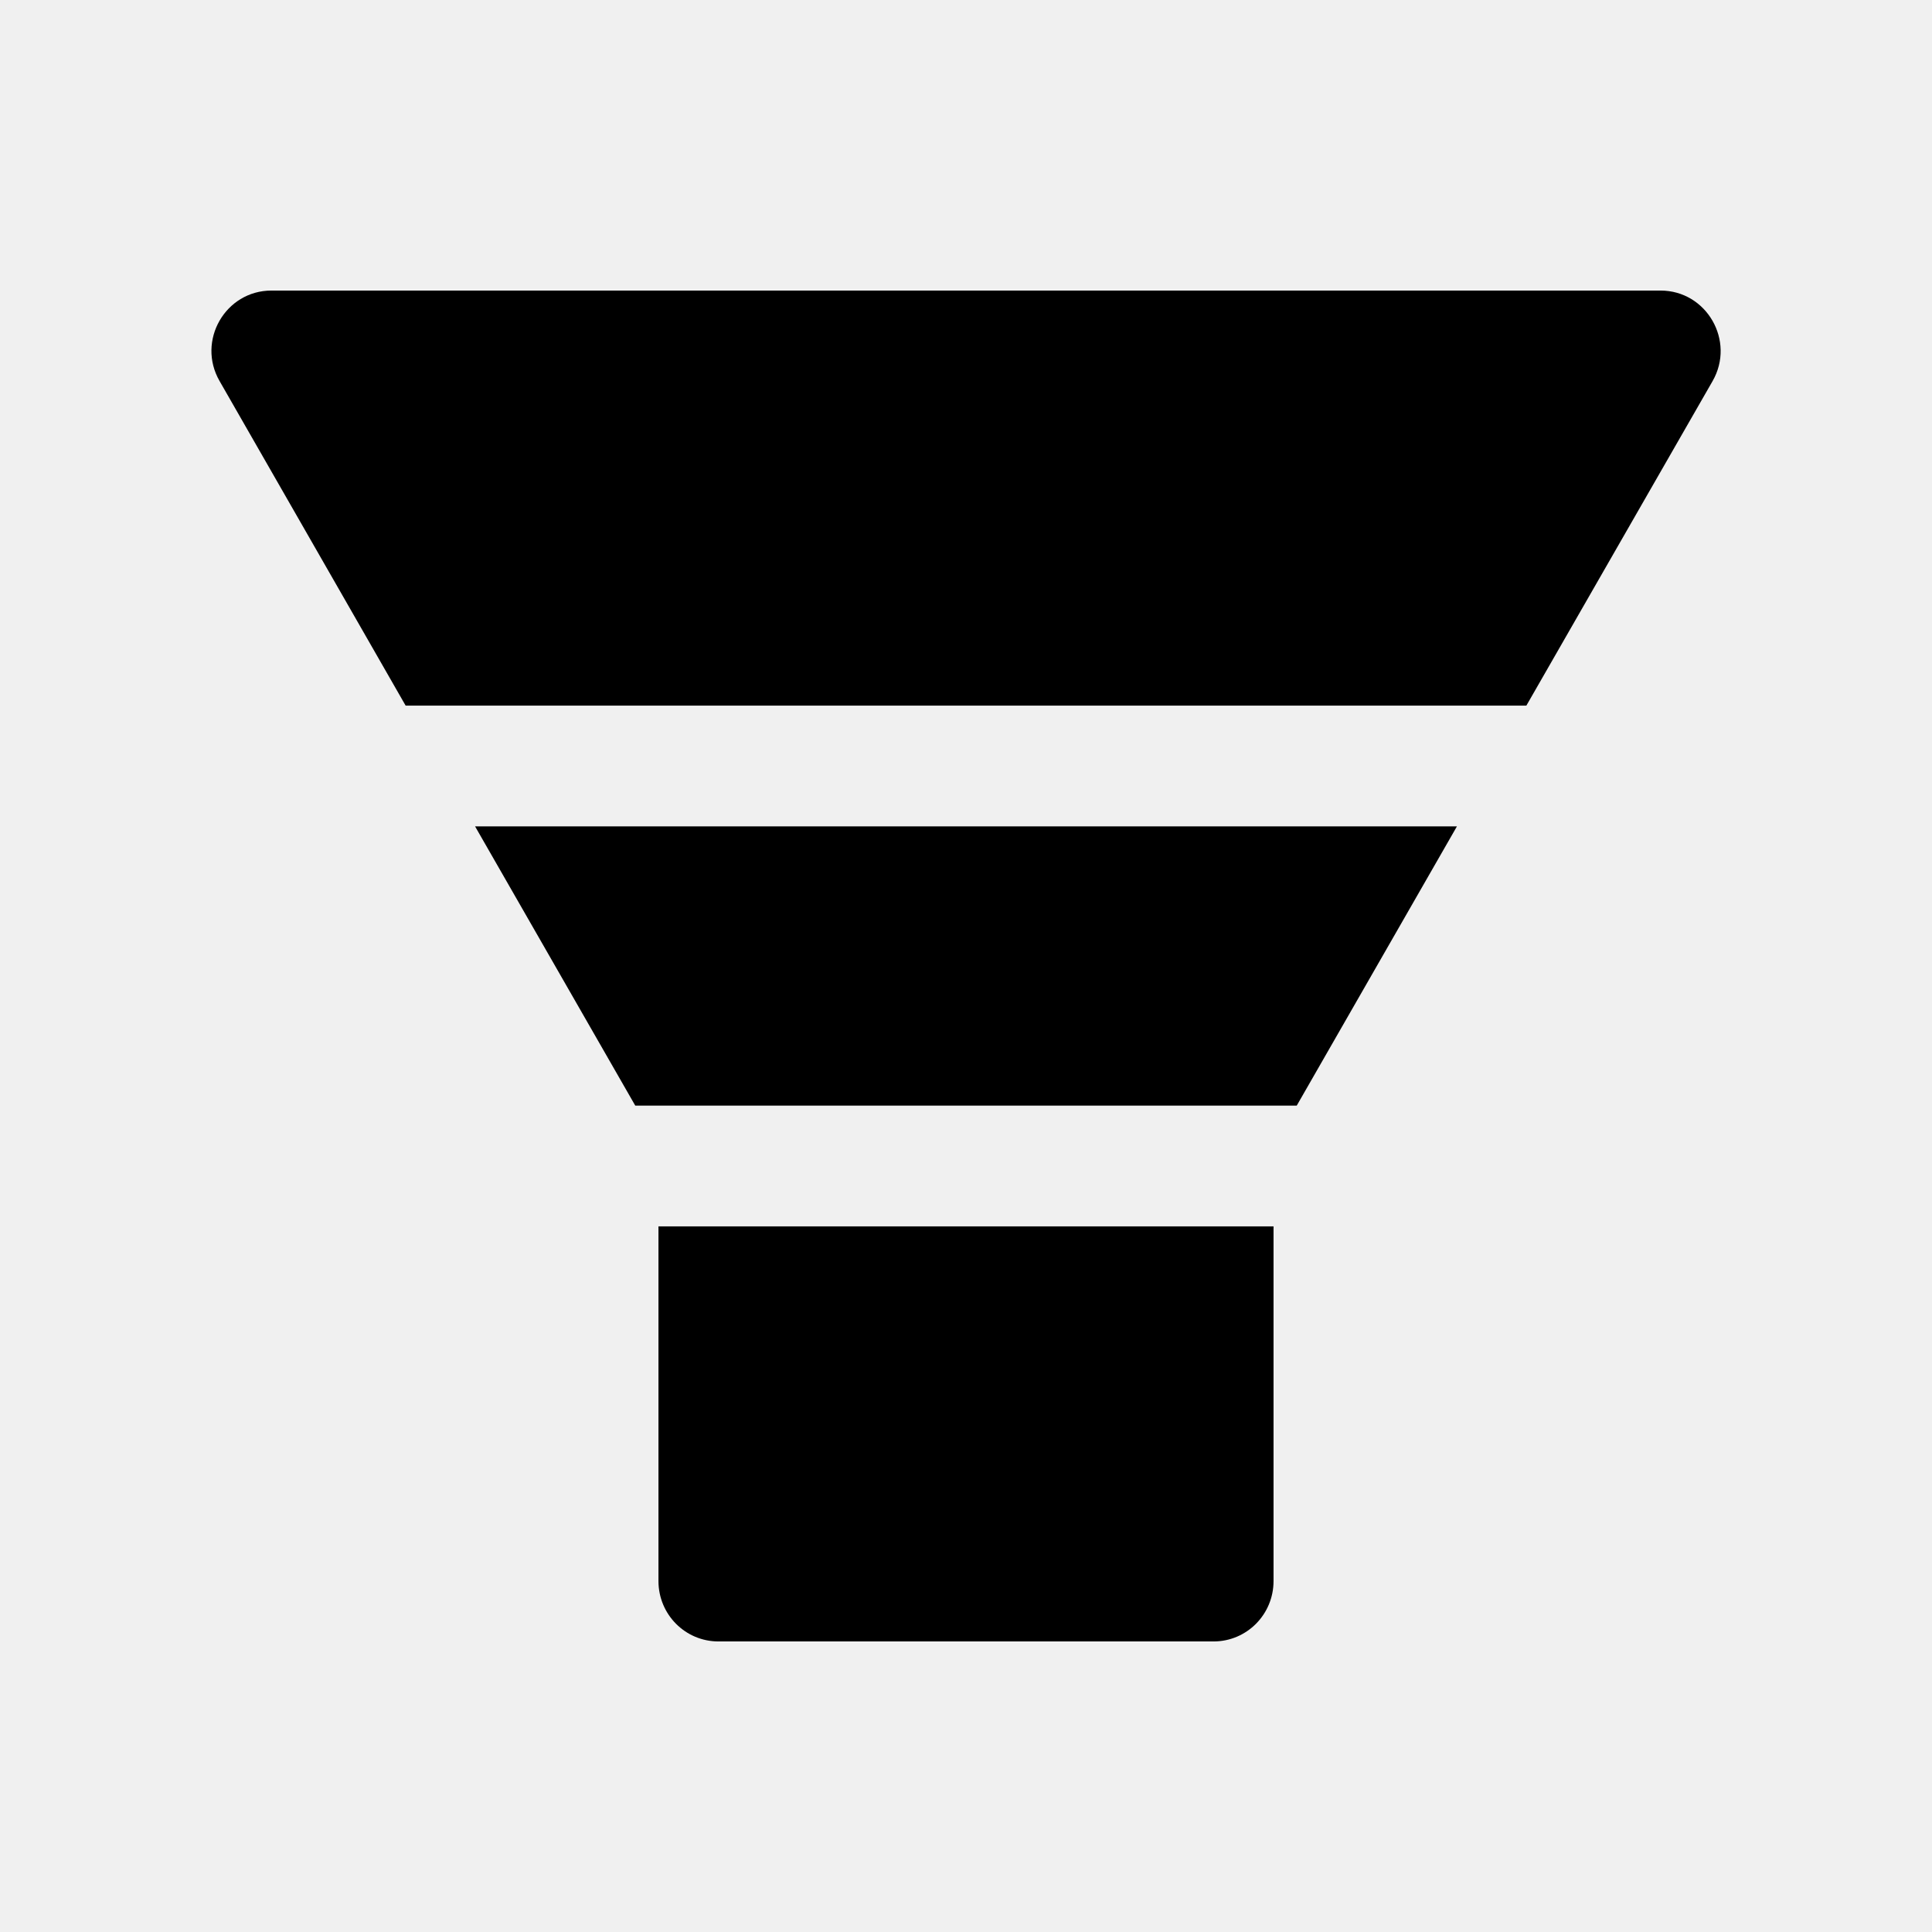
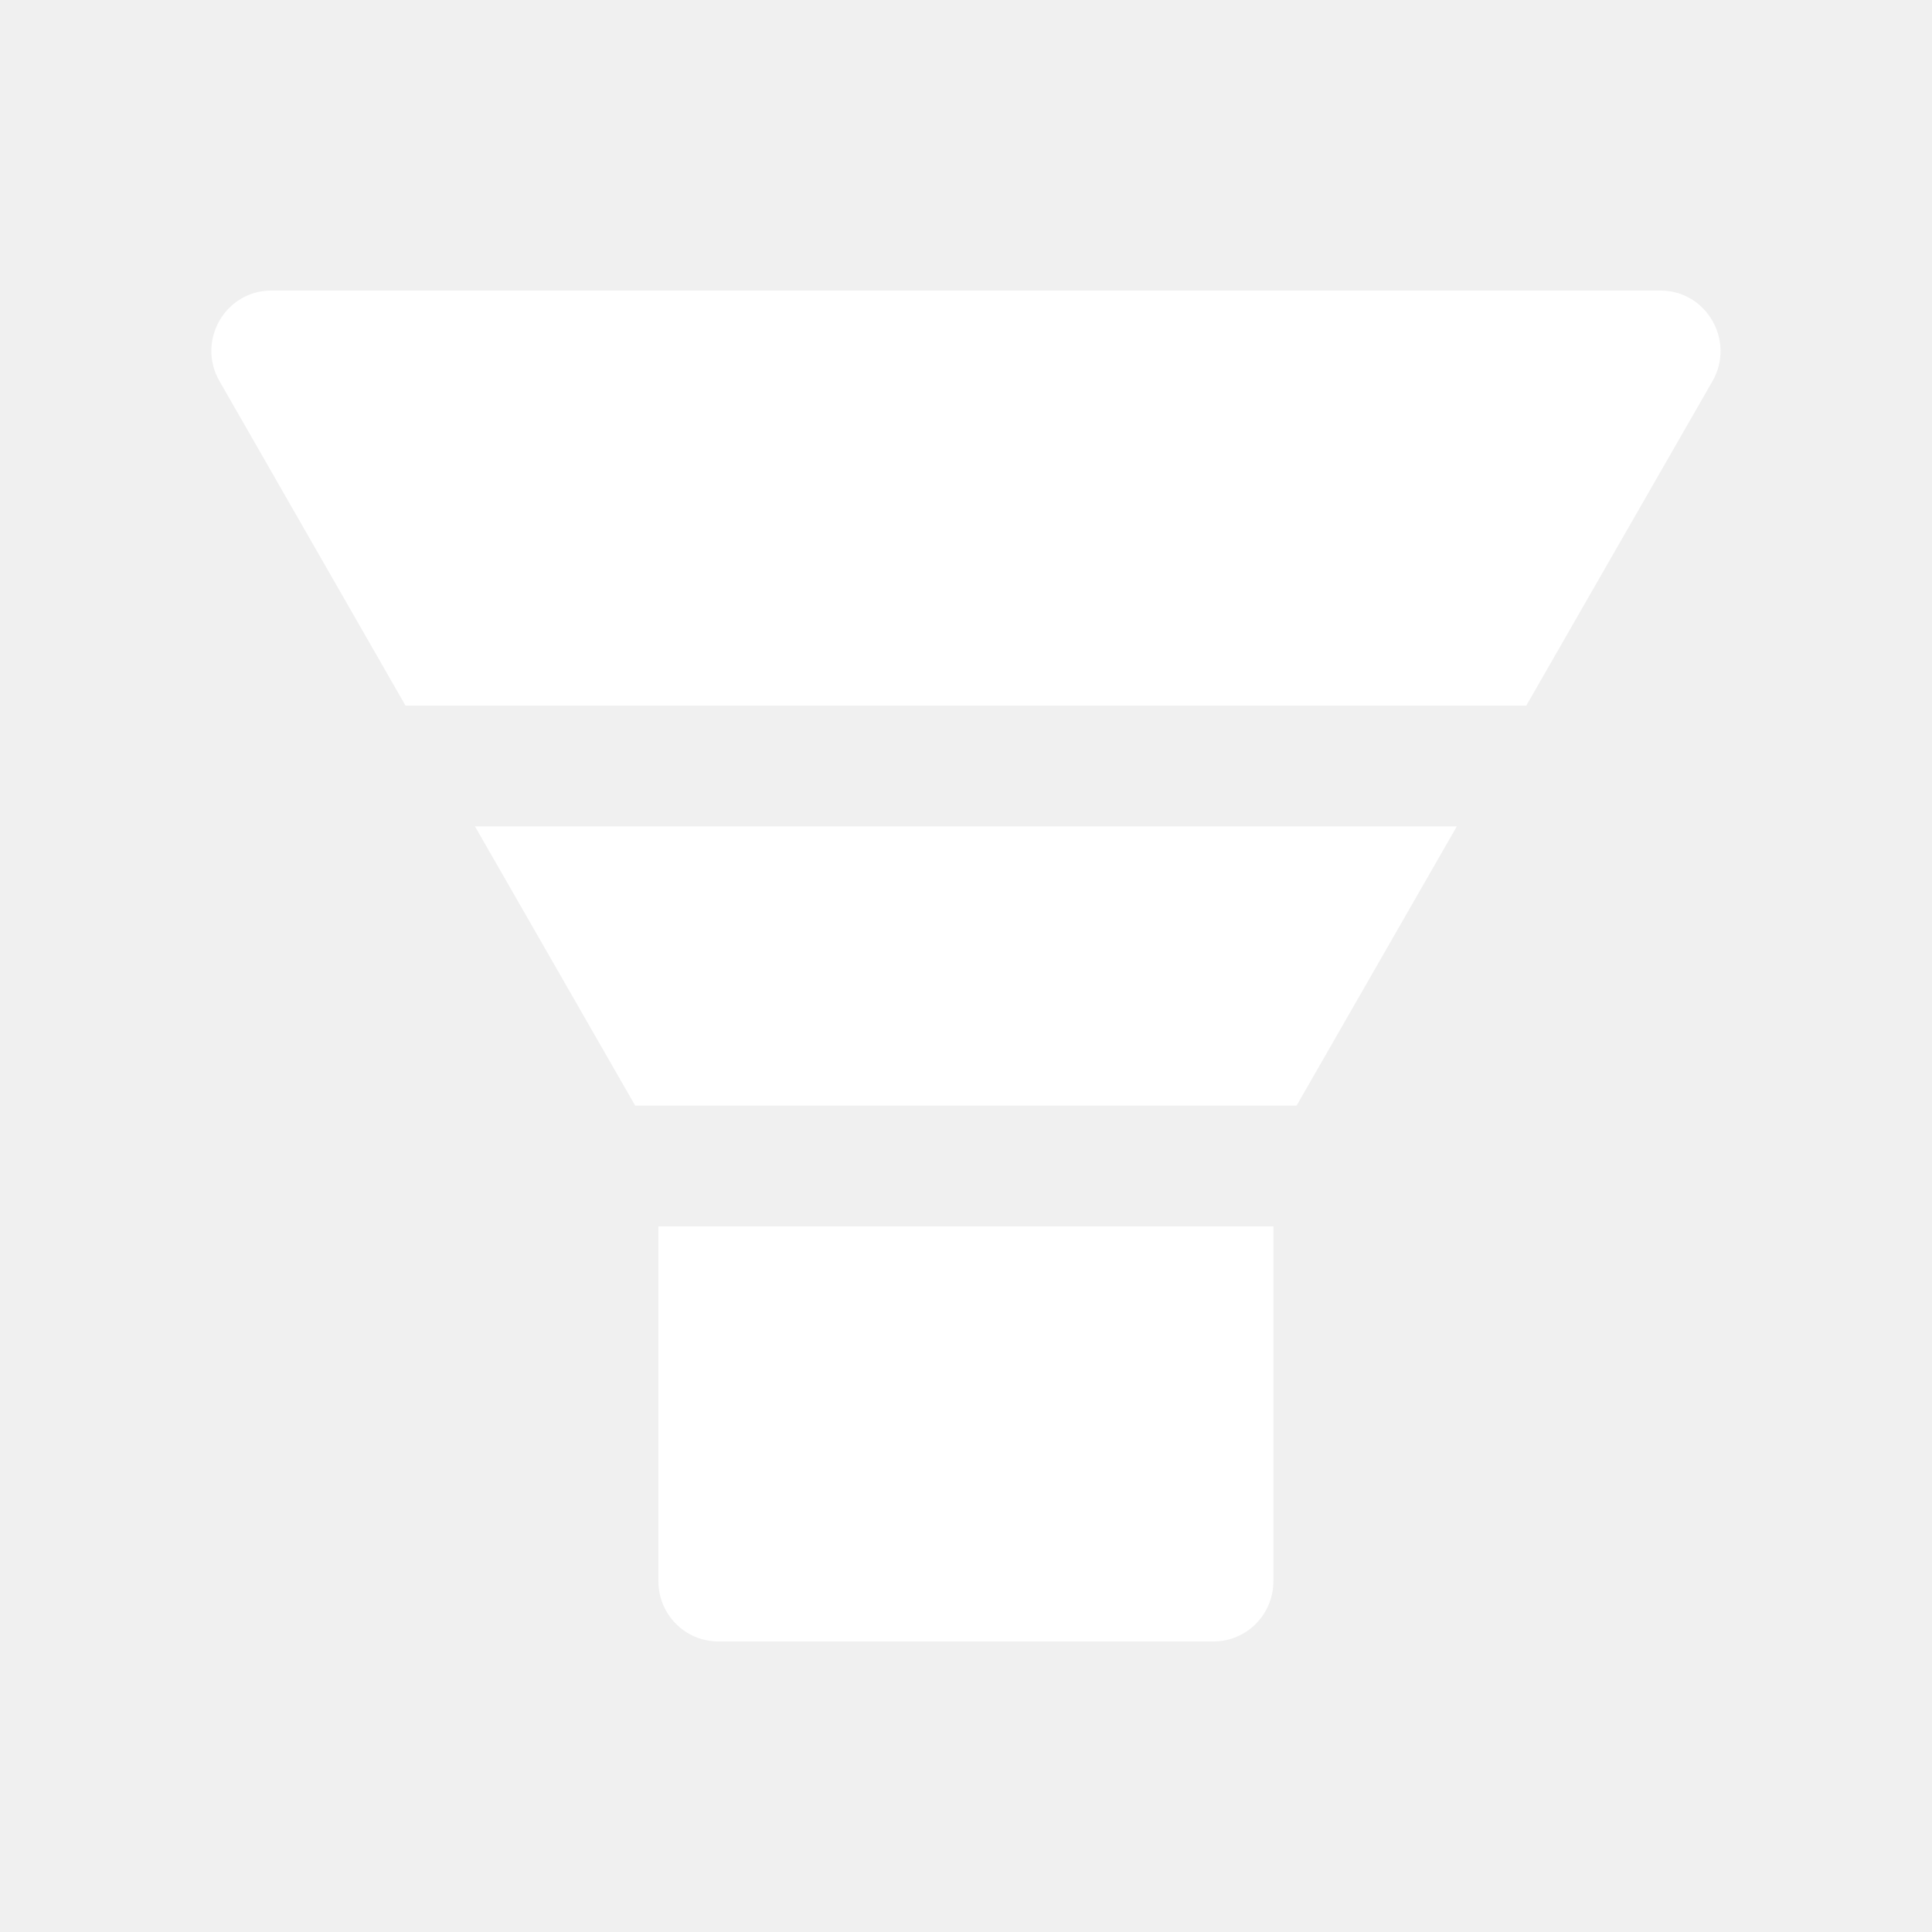
- <svg xmlns="http://www.w3.org/2000/svg" width="1em" height="1em" viewBox="0 0 1024 1024">
-   <path fill="currentColor" d="M336.7 586h350.6l84.9-148H251.8zm543.4-432H143.9c-24.5 0-39.8 26.7-27.5 48L215 374h594l98.7-172c12.2-21.3-3.1-48-27.6-48M349 838c0 17.7 14.2 32 31.8 32h262.4c17.6 0 31.8-14.3 31.8-32V650H349z" />
+ <svg xmlns="http://www.w3.org/2000/svg" preserveAspectRatio="none" overflow="visible" style="display: block;" width="18" height="18" viewBox="0 0 18 18" fill="none">
+   <g id="ant-design:funnel-plot-filled">
+     <path id="Vector" d="M5.918 10.301H12.08L13.573 7.699H4.425L5.918 10.301ZM15.47 2.707H2.528C2.098 2.707 1.829 3.176 2.045 3.551L3.778 6.574H14.22L15.955 3.551C16.169 3.176 15.9 2.707 15.47 2.707ZM6.134 14.73C6.134 15.042 6.383 15.293 6.693 15.293H11.305C11.615 15.293 11.864 15.042 11.864 14.73V11.426H6.134V14.73Z" fill="white" />
+   </g>
</svg>
